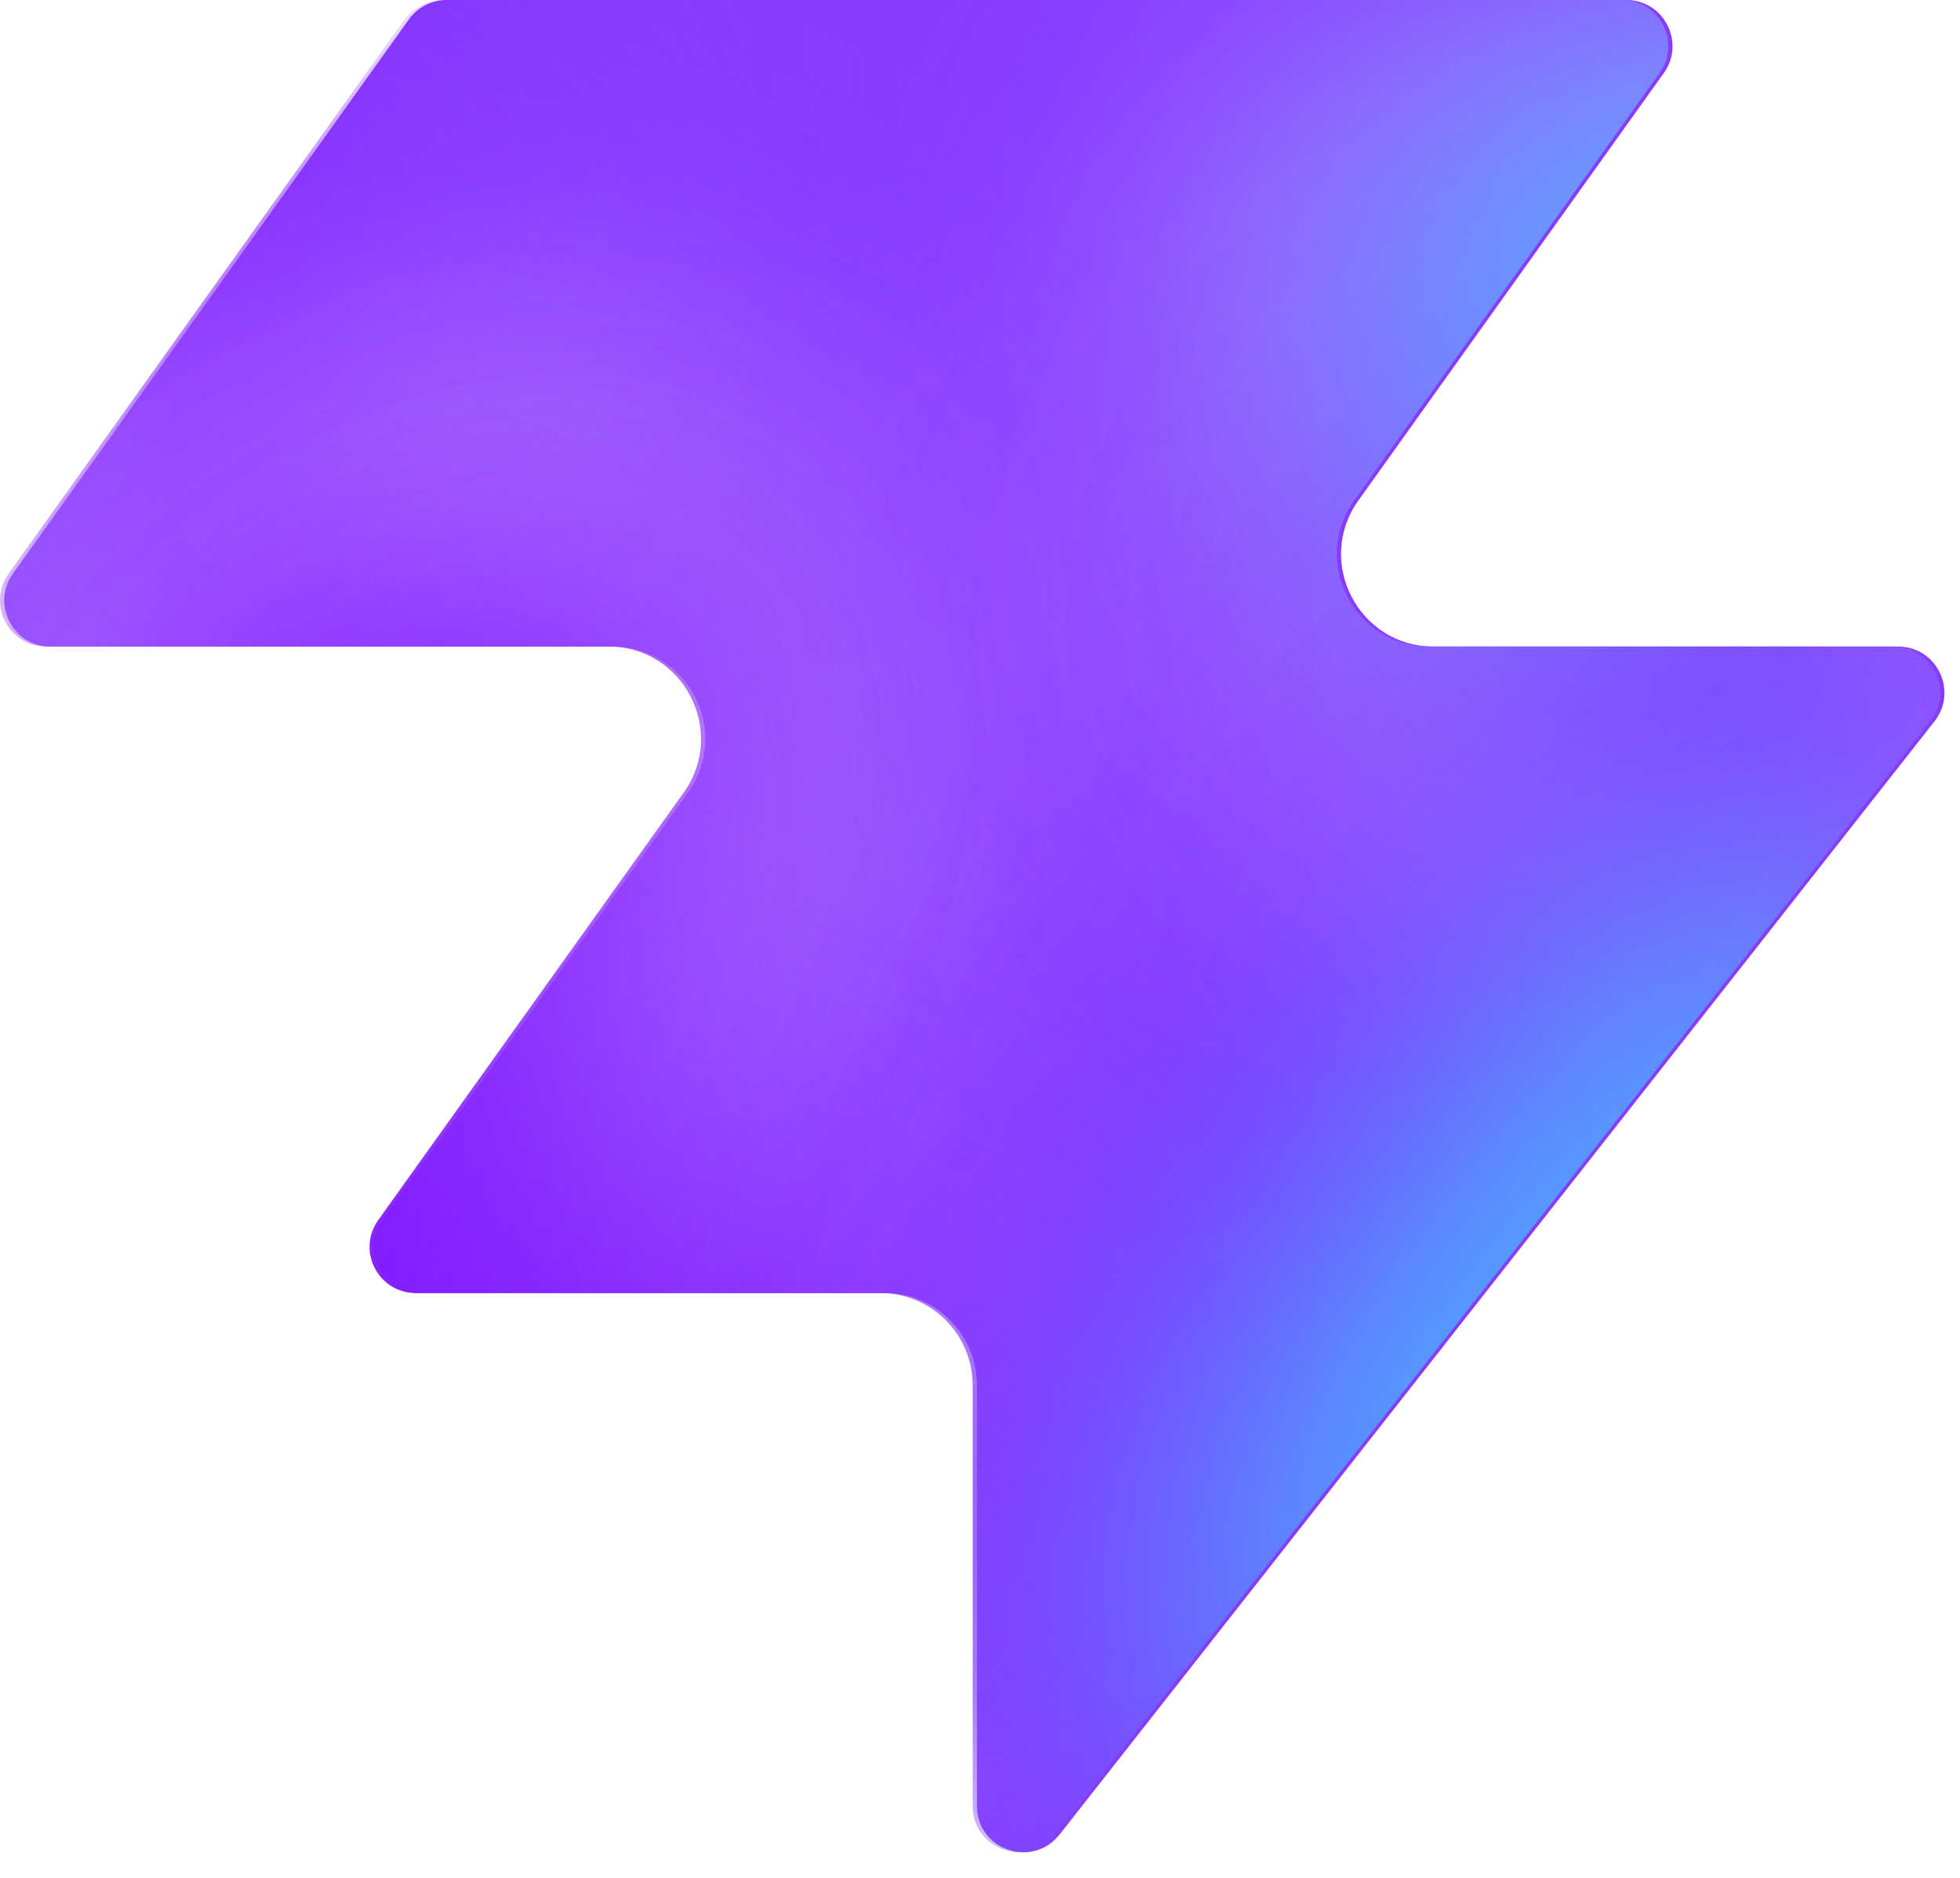
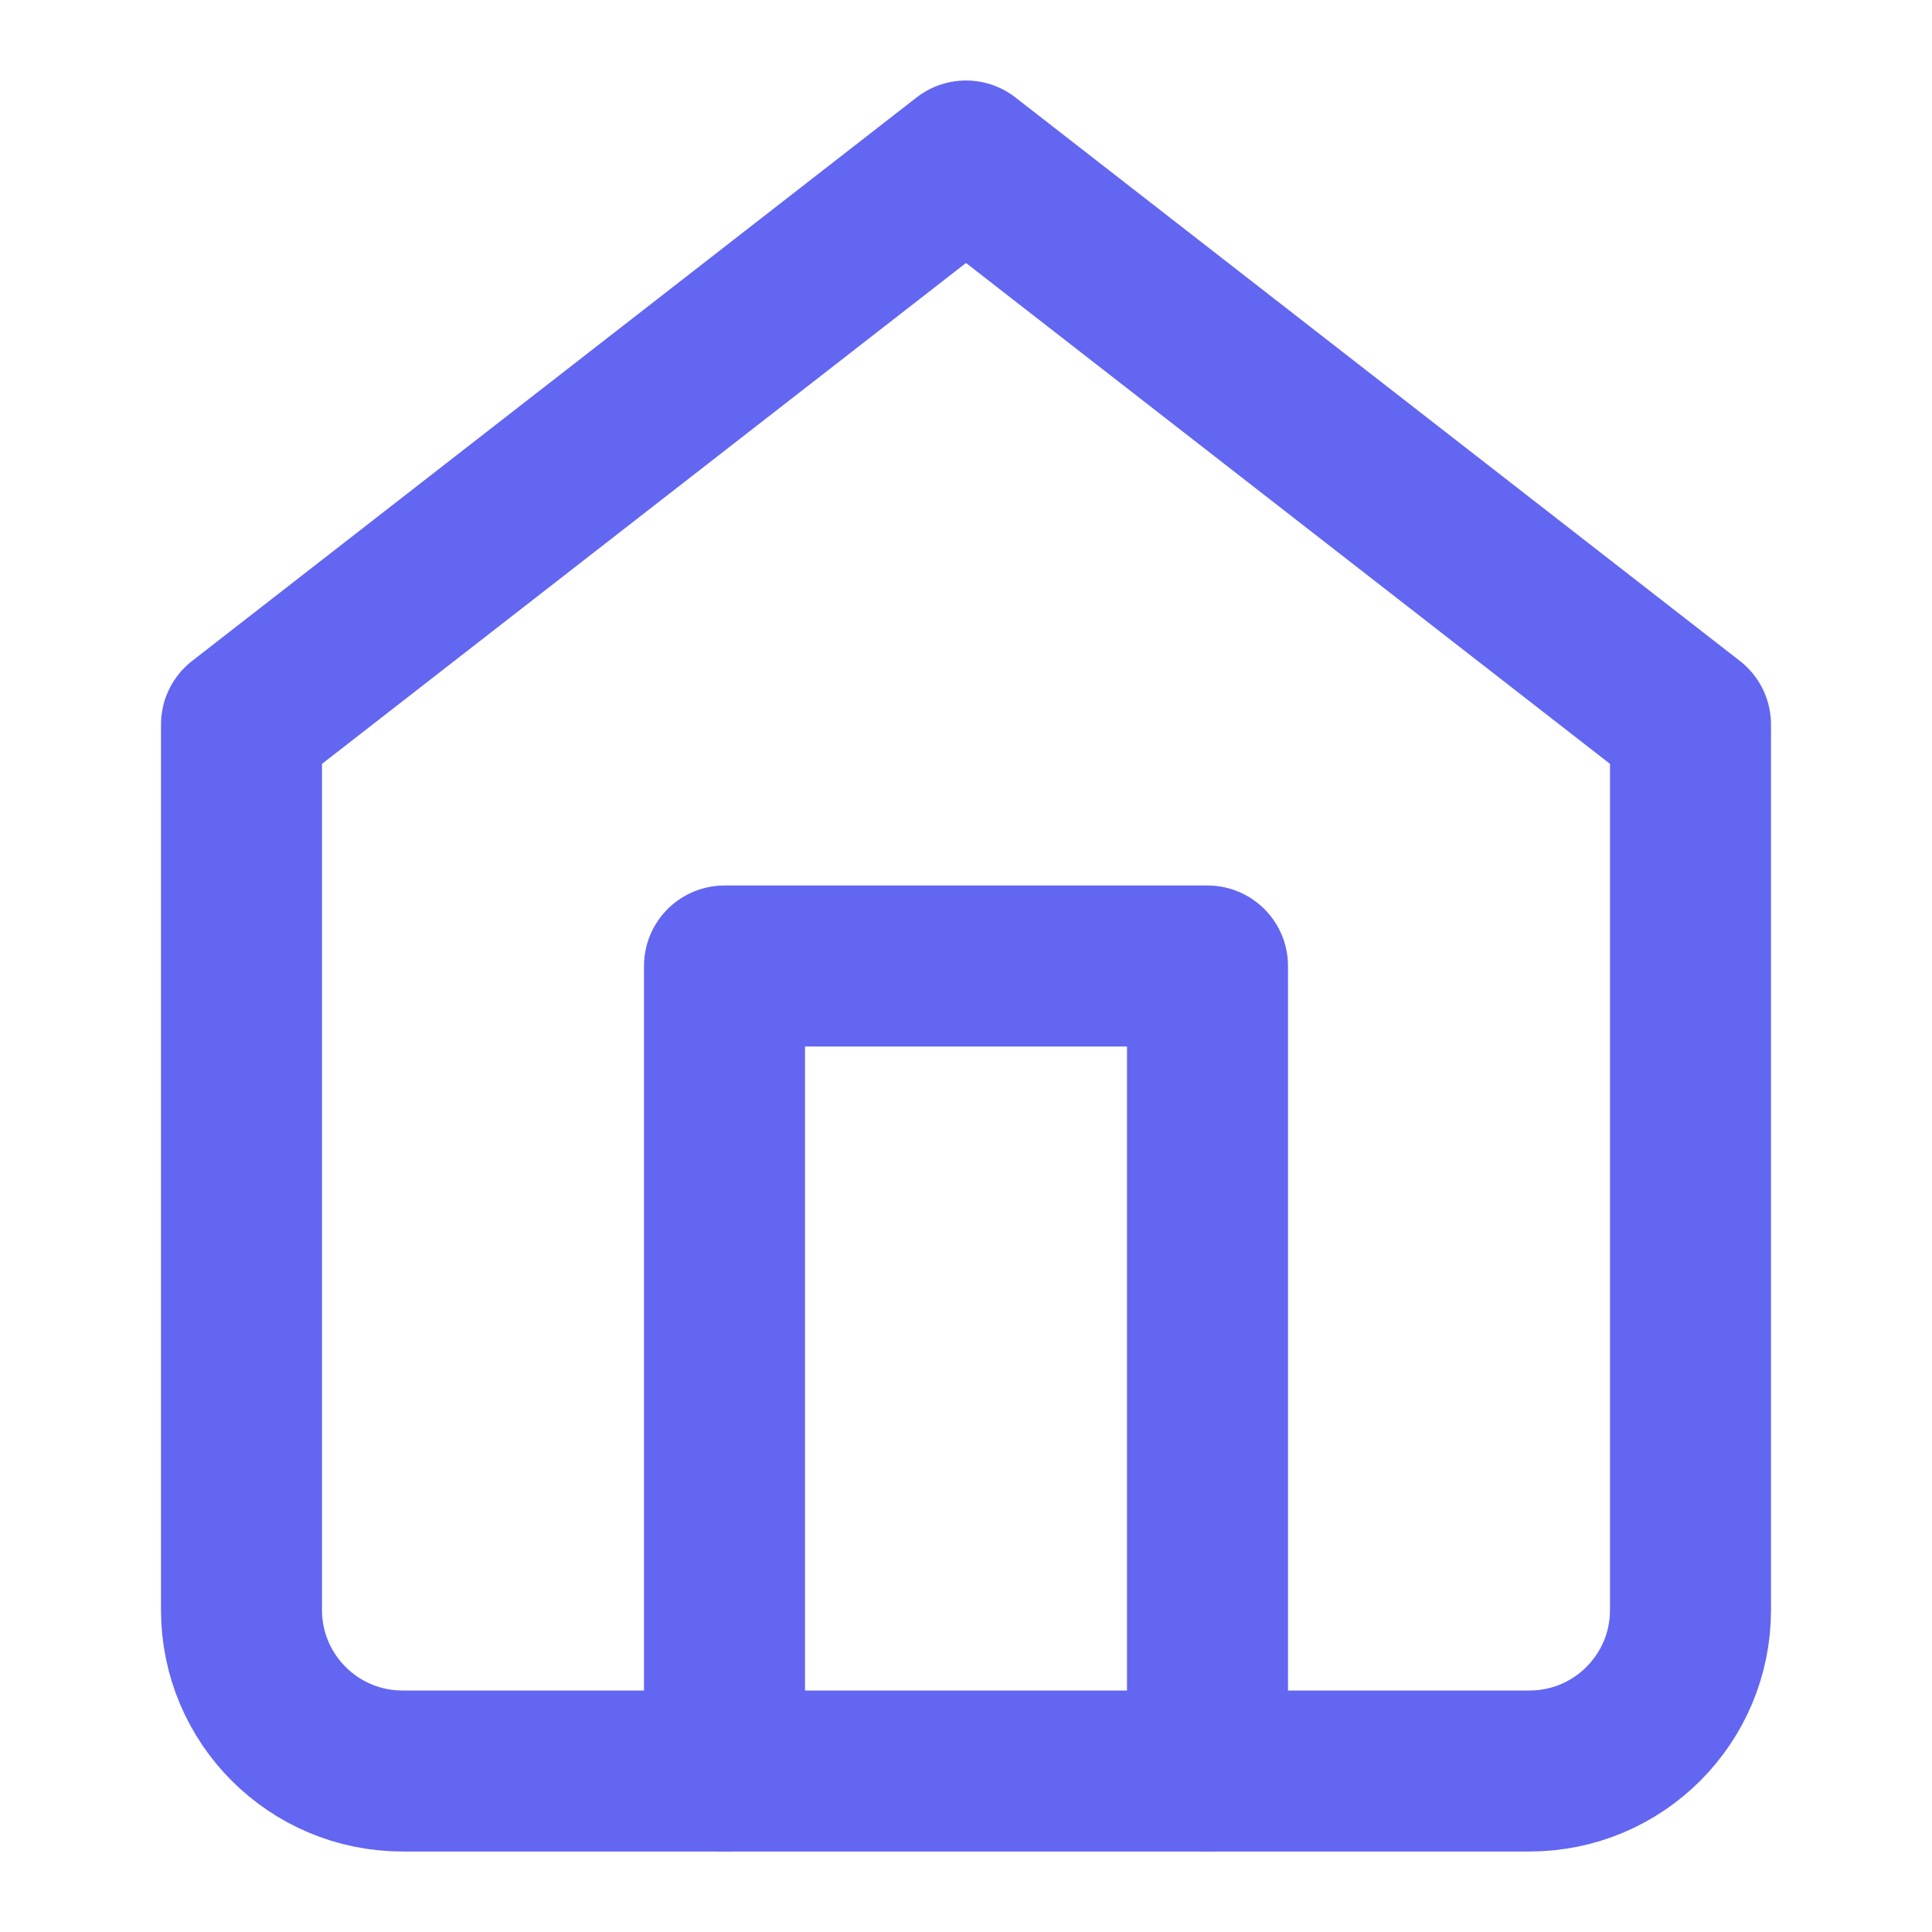
- <svg xmlns="http://www.w3.org/2000/svg" width="48" height="46" fill="none" viewBox="0 0 48 46">
-   <path fill="#863bff" d="M25.946 44.938c-.664.845-2.021.375-2.021-.698V33.937a2.26 2.26 0 0 0-2.262-2.262H10.287c-.92 0-1.456-1.04-.92-1.788l7.48-10.471c1.07-1.497 0-3.578-1.842-3.578H1.237c-.92 0-1.456-1.04-.92-1.788L10.013.474c.214-.297.556-.474.92-.474h28.894c.92 0 1.456 1.04.92 1.788l-7.48 10.471c-1.07 1.498 0 3.579 1.842 3.579h11.377c.943 0 1.473 1.088.89 1.83L25.947 44.94z" style="fill:#863bff;fill:color(display-p3 .525 .23 1);fill-opacity:1" />
-   <mask id="a" width="48" height="46" x="0" y="0" maskUnits="userSpaceOnUse" style="mask-type:alpha">
-     <path fill="#000" d="M25.842 44.938c-.664.844-2.021.375-2.021-.698V33.937a2.26 2.26 0 0 0-2.262-2.262H10.183c-.92 0-1.456-1.04-.92-1.788l7.48-10.471c1.07-1.498 0-3.579-1.842-3.579H1.133c-.92 0-1.456-1.04-.92-1.787L9.91.473c.214-.297.556-.474.92-.474h28.894c.92 0 1.456 1.04.92 1.788l-7.48 10.471c-1.07 1.498 0 3.578 1.842 3.578h11.377c.943 0 1.473 1.088.89 1.832L25.843 44.94z" style="fill:#000;fill-opacity:1" />
-   </mask>
-   <g mask="url(#a)">
-     <g filter="url(#b)">
-       <ellipse cx="5.508" cy="14.704" fill="#ede6ff" rx="5.508" ry="14.704" style="fill:#ede6ff;fill:color(display-p3 .927 .903 1);fill-opacity:1" transform="matrix(.00324 1 1 -.00324 -4.47 31.516)" />
-     </g>
-     <g filter="url(#c)">
-       <ellipse cx="10.399" cy="29.851" fill="#ede6ff" rx="10.399" ry="29.851" style="fill:#ede6ff;fill:color(display-p3 .927 .903 1);fill-opacity:1" transform="matrix(.00324 1 1 -.00324 -39.328 7.883)" />
-     </g>
-     <g filter="url(#d)">
-       <ellipse cx="5.508" cy="30.487" fill="#7e14ff" rx="5.508" ry="30.487" style="fill:#7e14ff;fill:color(display-p3 .492 .077 1);fill-opacity:1" transform="rotate(89.814 -25.913 -14.639)scale(1 -1)" />
-     </g>
-     <g filter="url(#e)">
-       <ellipse cx="5.508" cy="30.599" fill="#7e14ff" rx="5.508" ry="30.599" style="fill:#7e14ff;fill:color(display-p3 .492 .077 1);fill-opacity:1" transform="rotate(89.814 -32.644 -3.334)scale(1 -1)" />
-     </g>
-     <g filter="url(#f)">
-       <ellipse cx="5.508" cy="30.599" fill="#7e14ff" rx="5.508" ry="30.599" style="fill:#7e14ff;fill:color(display-p3 .492 .077 1);fill-opacity:1" transform="matrix(.00324 1 1 -.00324 -34.34 30.47)" />
-     </g>
-     <g filter="url(#g)">
-       <ellipse cx="14.072" cy="22.078" fill="#ede6ff" rx="14.072" ry="22.078" style="fill:#ede6ff;fill:color(display-p3 .927 .903 1);fill-opacity:1" transform="rotate(93.35 24.506 48.493)scale(-1 1)" />
-     </g>
-     <g filter="url(#h)">
-       <ellipse cx="3.47" cy="21.501" fill="#7e14ff" rx="3.47" ry="21.501" style="fill:#7e14ff;fill:color(display-p3 .492 .077 1);fill-opacity:1" transform="rotate(89.009 28.708 47.59)scale(-1 1)" />
-     </g>
-     <g filter="url(#i)">
-       <ellipse cx="3.47" cy="21.501" fill="#7e14ff" rx="3.47" ry="21.501" style="fill:#7e14ff;fill:color(display-p3 .492 .077 1);fill-opacity:1" transform="rotate(89.009 28.708 47.59)scale(-1 1)" />
-     </g>
-     <g filter="url(#j)">
-       <ellipse cx=".387" cy="8.972" fill="#7e14ff" rx="4.407" ry="29.108" style="fill:#7e14ff;fill:color(display-p3 .492 .077 1);fill-opacity:1" transform="rotate(39.51 .387 8.972)" />
-     </g>
-     <g filter="url(#k)">
-       <ellipse cx="47.523" cy="-6.092" fill="#7e14ff" rx="4.407" ry="29.108" style="fill:#7e14ff;fill:color(display-p3 .492 .077 1);fill-opacity:1" transform="rotate(37.892 47.523 -6.092)" />
-     </g>
-     <g filter="url(#l)">
-       <ellipse cx="41.412" cy="6.333" fill="#47bfff" rx="5.971" ry="9.665" style="fill:#47bfff;fill:color(display-p3 .28 .748 1);fill-opacity:1" transform="rotate(37.892 41.412 6.333)" />
-     </g>
-     <g filter="url(#m)">
-       <ellipse cx="-1.879" cy="38.332" fill="#7e14ff" rx="4.407" ry="29.108" style="fill:#7e14ff;fill:color(display-p3 .492 .077 1);fill-opacity:1" transform="rotate(37.892 -1.88 38.332)" />
-     </g>
-     <g filter="url(#n)">
-       <ellipse cx="-1.879" cy="38.332" fill="#7e14ff" rx="4.407" ry="29.108" style="fill:#7e14ff;fill:color(display-p3 .492 .077 1);fill-opacity:1" transform="rotate(37.892 -1.88 38.332)" />
-     </g>
-     <g filter="url(#o)">
-       <ellipse cx="35.651" cy="29.907" fill="#7e14ff" rx="4.407" ry="29.108" style="fill:#7e14ff;fill:color(display-p3 .492 .077 1);fill-opacity:1" transform="rotate(37.892 35.651 29.907)" />
-     </g>
-     <g filter="url(#p)">
-       <ellipse cx="38.418" cy="32.4" fill="#47bfff" rx="5.971" ry="15.297" style="fill:#47bfff;fill:color(display-p3 .28 .748 1);fill-opacity:1" transform="rotate(37.892 38.418 32.4)" />
-     </g>
-   </g>
-   <defs>
-     <filter id="b" width="60.045" height="41.654" x="-19.77" y="16.149" color-interpolation-filters="sRGB" filterUnits="userSpaceOnUse">
-       <feFlood flood-opacity="0" result="BackgroundImageFix" />
-       <feBlend in="SourceGraphic" in2="BackgroundImageFix" result="shape" />
-       <feGaussianBlur result="effect1_foregroundBlur_2002_17158" stdDeviation="7.659" />
-     </filter>
-     <filter id="c" width="90.34" height="51.437" x="-54.613" y="-7.533" color-interpolation-filters="sRGB" filterUnits="userSpaceOnUse">
-       <feFlood flood-opacity="0" result="BackgroundImageFix" />
-       <feBlend in="SourceGraphic" in2="BackgroundImageFix" result="shape" />
-       <feGaussianBlur result="effect1_foregroundBlur_2002_17158" stdDeviation="7.659" />
-     </filter>
-     <filter id="d" width="79.355" height="29.4" x="-49.64" y="2.03" color-interpolation-filters="sRGB" filterUnits="userSpaceOnUse">
-       <feFlood flood-opacity="0" result="BackgroundImageFix" />
-       <feBlend in="SourceGraphic" in2="BackgroundImageFix" result="shape" />
-       <feGaussianBlur result="effect1_foregroundBlur_2002_17158" stdDeviation="4.596" />
-     </filter>
-     <filter id="e" width="79.579" height="29.4" x="-45.045" y="20.029" color-interpolation-filters="sRGB" filterUnits="userSpaceOnUse">
-       <feFlood flood-opacity="0" result="BackgroundImageFix" />
-       <feBlend in="SourceGraphic" in2="BackgroundImageFix" result="shape" />
-       <feGaussianBlur result="effect1_foregroundBlur_2002_17158" stdDeviation="4.596" />
-     </filter>
-     <filter id="f" width="79.579" height="29.4" x="-43.513" y="21.178" color-interpolation-filters="sRGB" filterUnits="userSpaceOnUse">
-       <feFlood flood-opacity="0" result="BackgroundImageFix" />
-       <feBlend in="SourceGraphic" in2="BackgroundImageFix" result="shape" />
-       <feGaussianBlur result="effect1_foregroundBlur_2002_17158" stdDeviation="4.596" />
-     </filter>
-     <filter id="g" width="74.749" height="58.852" x="15.756" y="-17.901" color-interpolation-filters="sRGB" filterUnits="userSpaceOnUse">
-       <feFlood flood-opacity="0" result="BackgroundImageFix" />
-       <feBlend in="SourceGraphic" in2="BackgroundImageFix" result="shape" />
-       <feGaussianBlur result="effect1_foregroundBlur_2002_17158" stdDeviation="7.659" />
-     </filter>
-     <filter id="h" width="61.377" height="25.362" x="23.548" y="2.284" color-interpolation-filters="sRGB" filterUnits="userSpaceOnUse">
-       <feFlood flood-opacity="0" result="BackgroundImageFix" />
-       <feBlend in="SourceGraphic" in2="BackgroundImageFix" result="shape" />
-       <feGaussianBlur result="effect1_foregroundBlur_2002_17158" stdDeviation="4.596" />
-     </filter>
-     <filter id="i" width="61.377" height="25.362" x="23.548" y="2.284" color-interpolation-filters="sRGB" filterUnits="userSpaceOnUse">
-       <feFlood flood-opacity="0" result="BackgroundImageFix" />
-       <feBlend in="SourceGraphic" in2="BackgroundImageFix" result="shape" />
-       <feGaussianBlur result="effect1_foregroundBlur_2002_17158" stdDeviation="4.596" />
-     </filter>
-     <filter id="j" width="56.045" height="63.649" x="-27.636" y="-22.853" color-interpolation-filters="sRGB" filterUnits="userSpaceOnUse">
-       <feFlood flood-opacity="0" result="BackgroundImageFix" />
-       <feBlend in="SourceGraphic" in2="BackgroundImageFix" result="shape" />
-       <feGaussianBlur result="effect1_foregroundBlur_2002_17158" stdDeviation="4.596" />
-     </filter>
-     <filter id="k" width="54.814" height="64.646" x="20.116" y="-38.415" color-interpolation-filters="sRGB" filterUnits="userSpaceOnUse">
-       <feFlood flood-opacity="0" result="BackgroundImageFix" />
-       <feBlend in="SourceGraphic" in2="BackgroundImageFix" result="shape" />
-       <feGaussianBlur result="effect1_foregroundBlur_2002_17158" stdDeviation="4.596" />
-     </filter>
-     <filter id="l" width="33.541" height="35.313" x="24.641" y="-11.323" color-interpolation-filters="sRGB" filterUnits="userSpaceOnUse">
-       <feFlood flood-opacity="0" result="BackgroundImageFix" />
-       <feBlend in="SourceGraphic" in2="BackgroundImageFix" result="shape" />
-       <feGaussianBlur result="effect1_foregroundBlur_2002_17158" stdDeviation="4.596" />
-     </filter>
-     <filter id="m" width="54.814" height="64.646" x="-29.286" y="6.009" color-interpolation-filters="sRGB" filterUnits="userSpaceOnUse">
-       <feFlood flood-opacity="0" result="BackgroundImageFix" />
-       <feBlend in="SourceGraphic" in2="BackgroundImageFix" result="shape" />
-       <feGaussianBlur result="effect1_foregroundBlur_2002_17158" stdDeviation="4.596" />
-     </filter>
-     <filter id="n" width="54.814" height="64.646" x="-29.286" y="6.009" color-interpolation-filters="sRGB" filterUnits="userSpaceOnUse">
-       <feFlood flood-opacity="0" result="BackgroundImageFix" />
-       <feBlend in="SourceGraphic" in2="BackgroundImageFix" result="shape" />
-       <feGaussianBlur result="effect1_foregroundBlur_2002_17158" stdDeviation="4.596" />
-     </filter>
-     <filter id="o" width="54.814" height="64.646" x="8.244" y="-2.416" color-interpolation-filters="sRGB" filterUnits="userSpaceOnUse">
-       <feFlood flood-opacity="0" result="BackgroundImageFix" />
-       <feBlend in="SourceGraphic" in2="BackgroundImageFix" result="shape" />
-       <feGaussianBlur result="effect1_foregroundBlur_2002_17158" stdDeviation="4.596" />
-     </filter>
-     <filter id="p" width="39.409" height="43.623" x="18.713" y="10.588" color-interpolation-filters="sRGB" filterUnits="userSpaceOnUse">
-       <feFlood flood-opacity="0" result="BackgroundImageFix" />
-       <feBlend in="SourceGraphic" in2="BackgroundImageFix" result="shape" />
-       <feGaussianBlur result="effect1_foregroundBlur_2002_17158" stdDeviation="4.596" />
-     </filter>
-   </defs>
+ <svg xmlns="http://www.w3.org/2000/svg" width="512" height="512" viewBox="0 0 24 24" fill="none" stroke="#6366f1" stroke-width="2" stroke-linecap="round" stroke-linejoin="round">
+   <path d="M3 9l9-7 9 7v11a2 2 0 0 1-2 2H5a2 2 0 0 1-2-2z" />
+   <polyline points="9 22 9 12 15 12 15 22" />
</svg>
